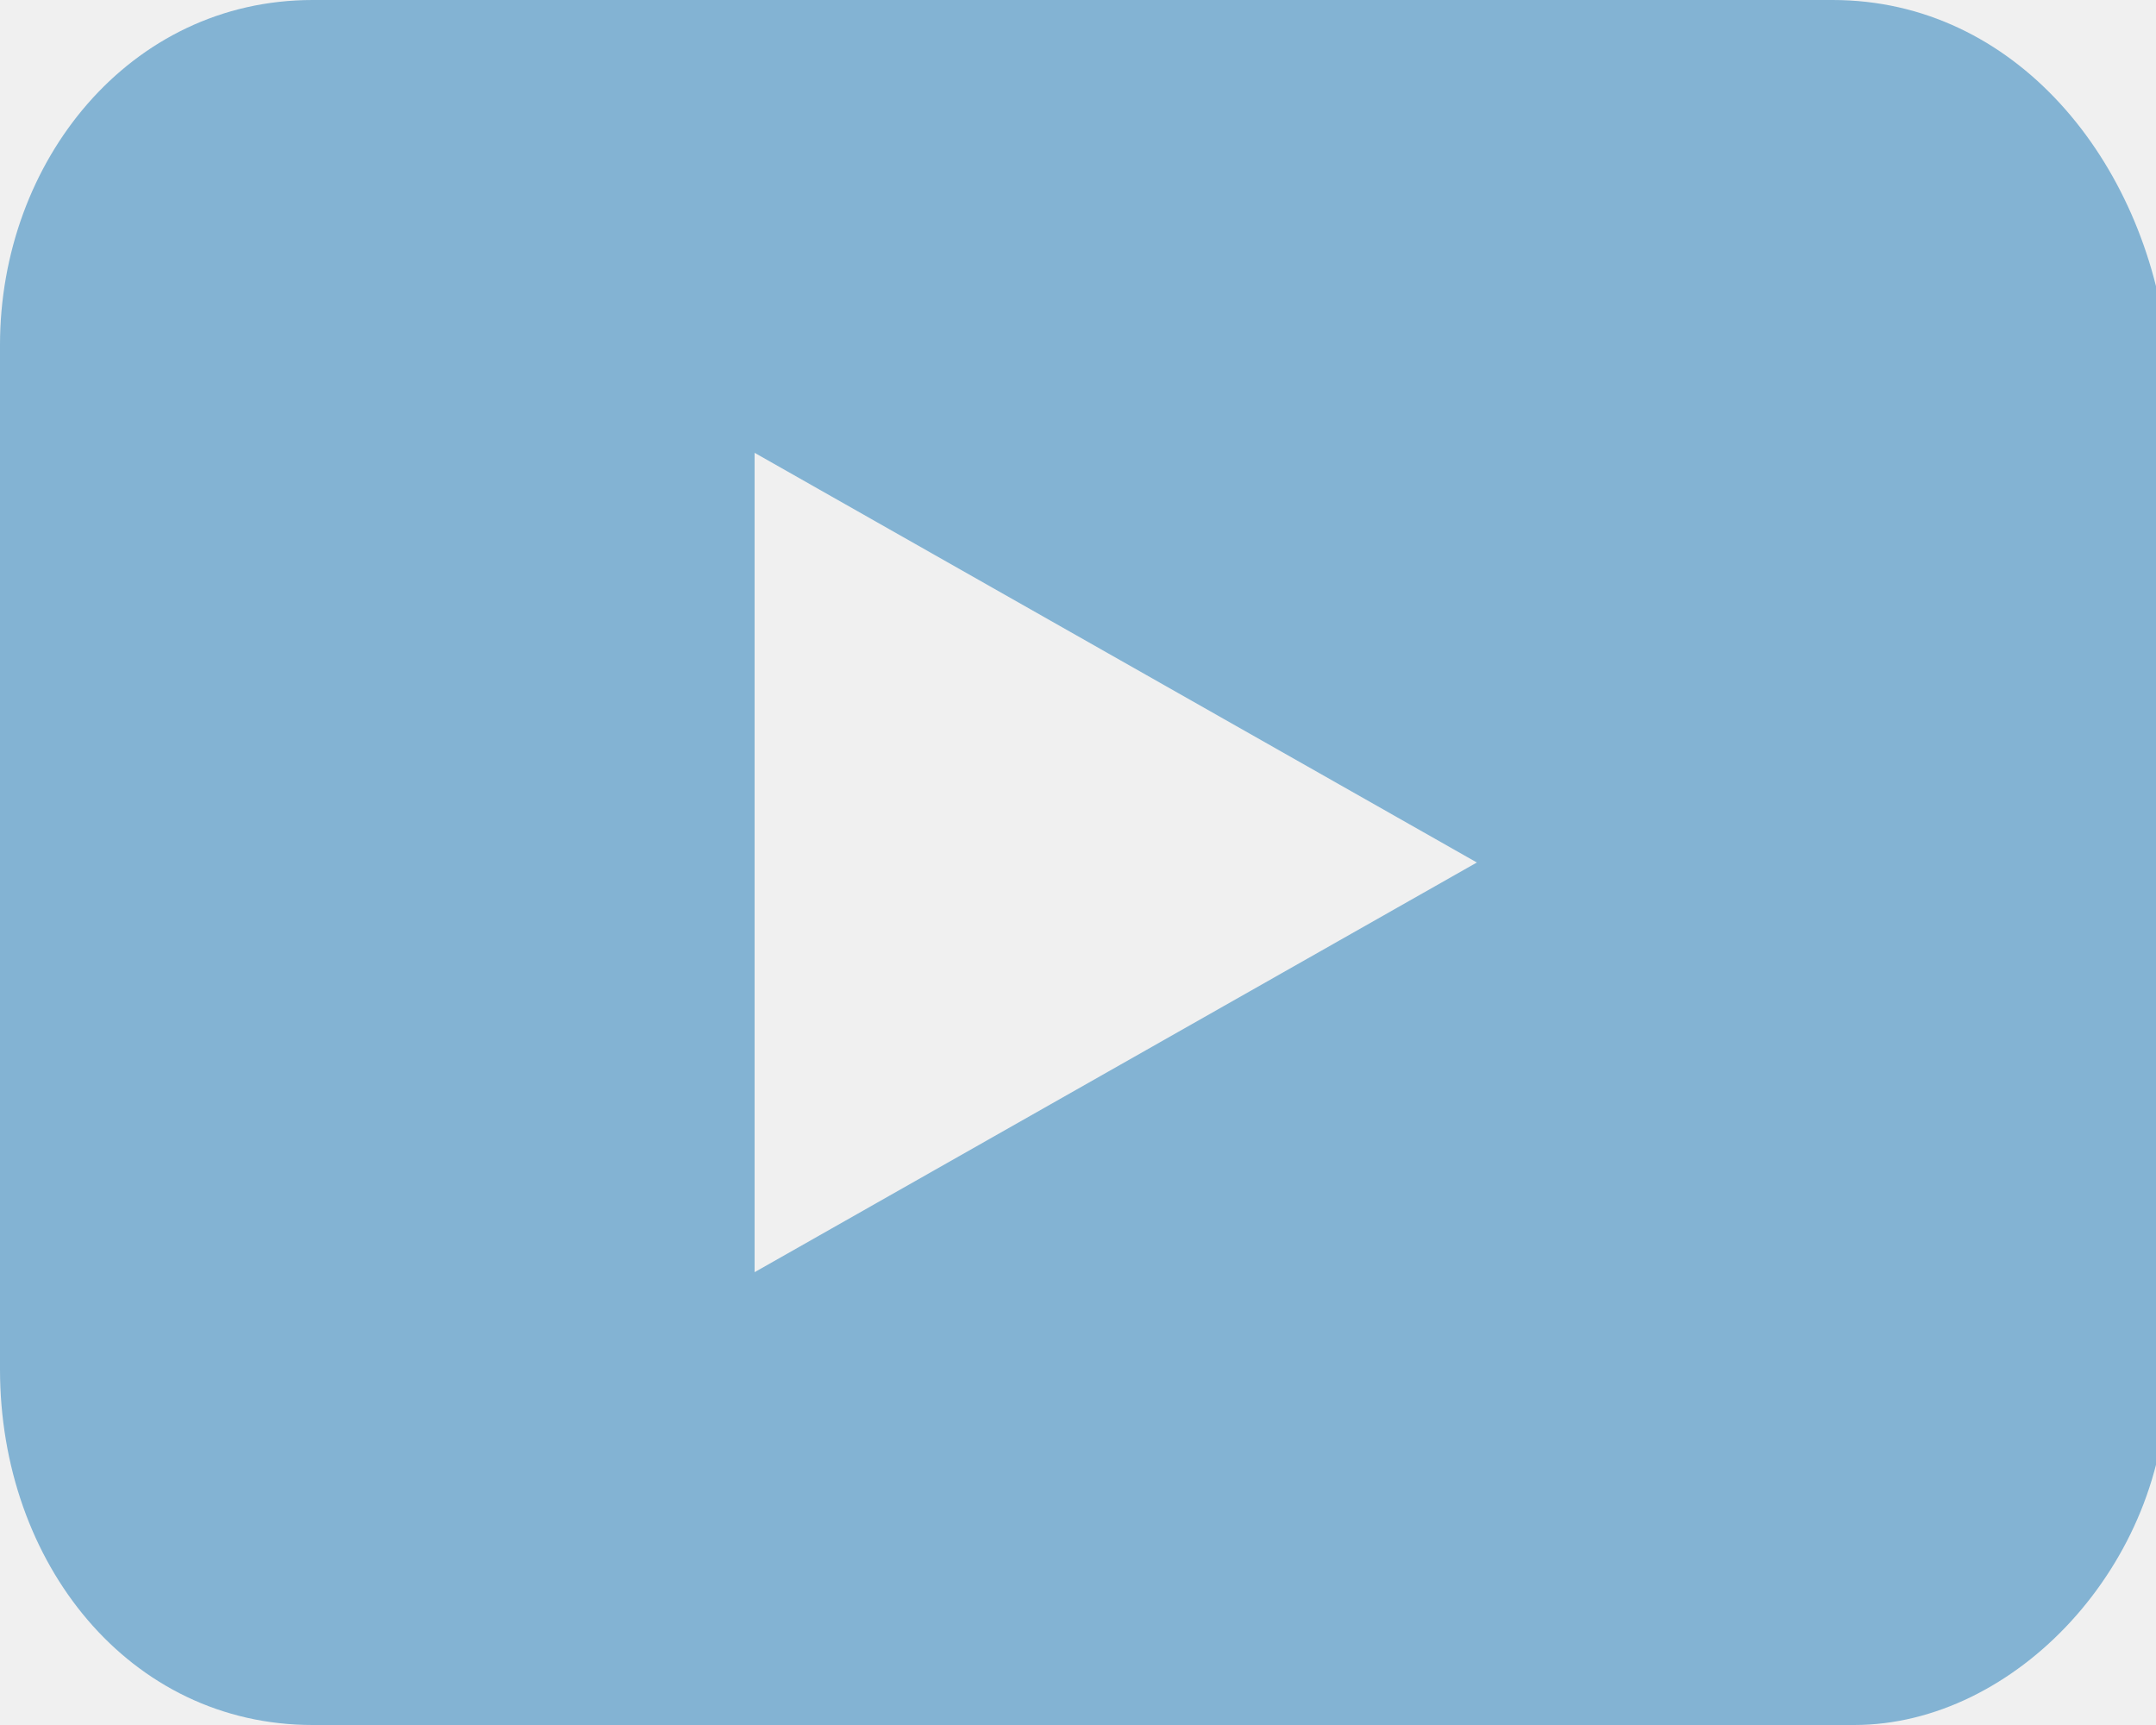
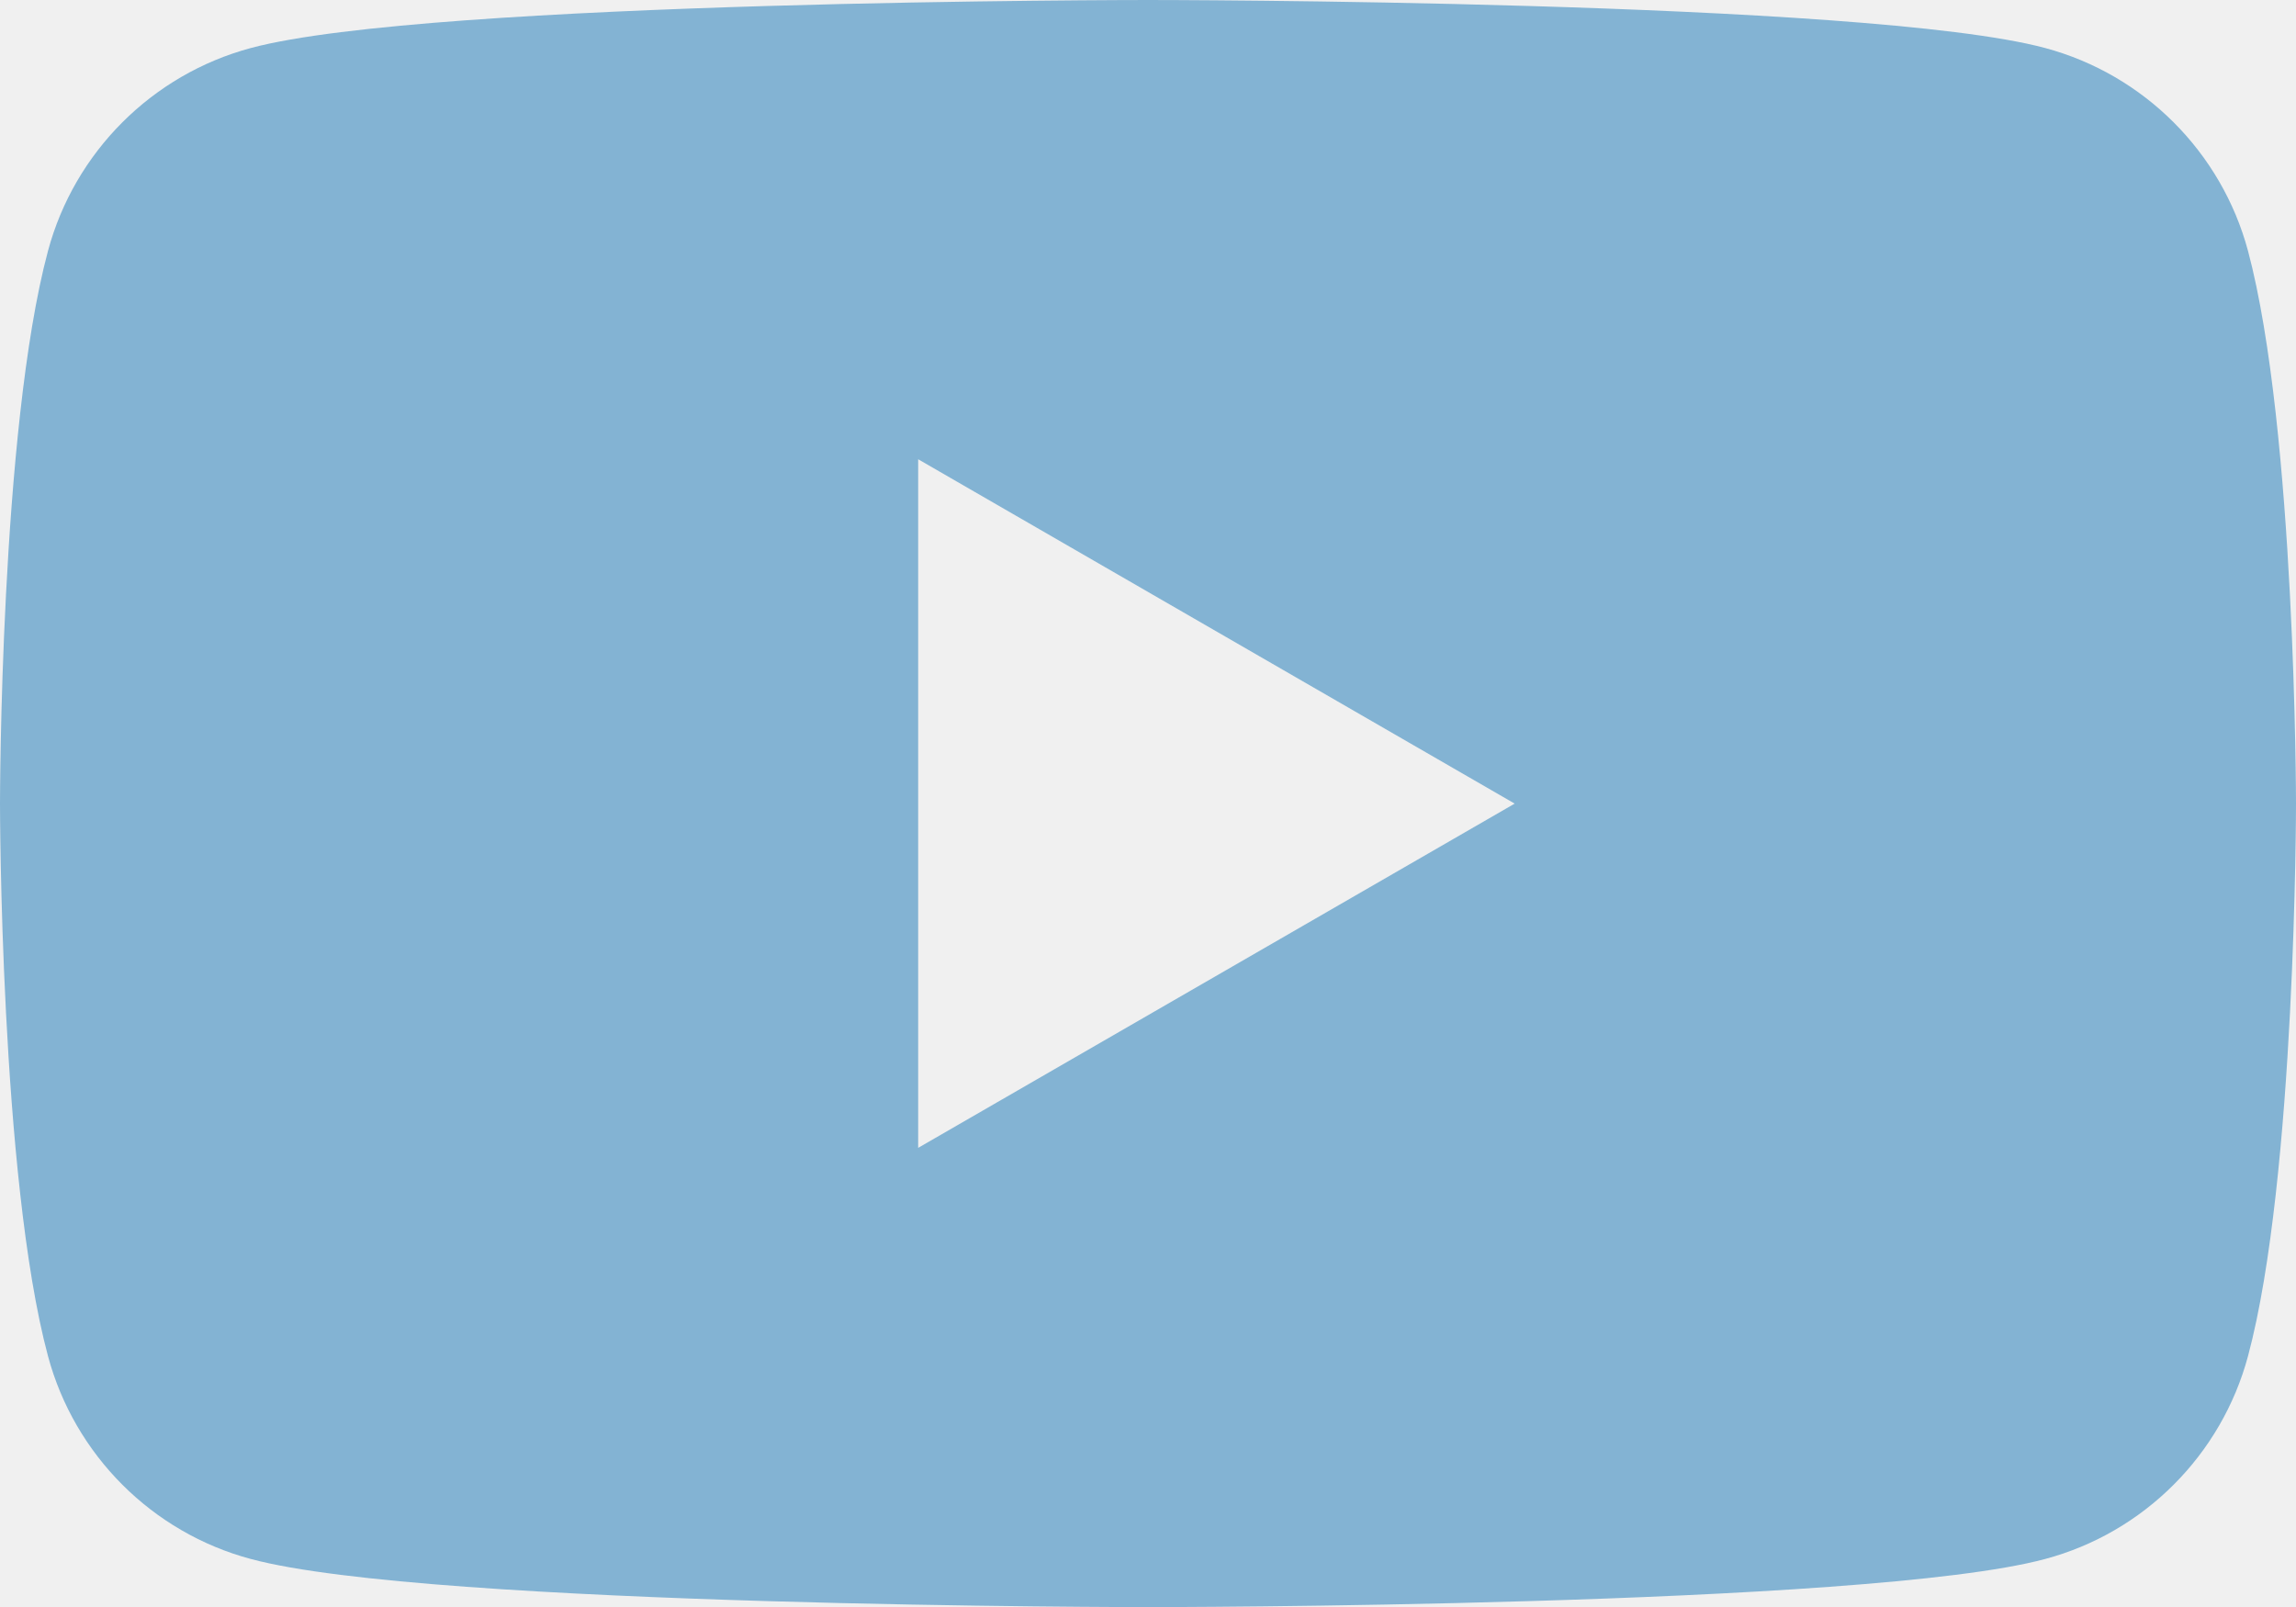
- <svg xmlns="http://www.w3.org/2000/svg" width="20" height="16" viewBox="0 0 20 16" fill="none">
-   <g clip-path="url(#clip0)">
-     <path d="M17 0H2.9C1.2 0 0 1.5 0 3.2V12.7C0 14.5 1.2 16 2.9 16H17.2C18.7 16 20.1 14.5 20.1 12.8V3.2C19.9 1.5 18.7 0 17 0ZM7 11.8V4.2L13.7 8L7 11.8Z" fill="#83B3D3" />
-   </g>
-   <defs>
-     <clipPath id="clip0">
-       <rect width="20" height="16" fill="white" />
-     </clipPath>
-   </defs>
+ <svg xmlns="http://www.w3.org/2000/svg" width="20" height="14" viewBox="0 0 20 14" fill="none">
+   <path fill-rule="evenodd" clip-rule="evenodd" d="M17.814 0.418C18.675 0.649 19.351 1.325 19.582 2.186C19.998 3.745 20 7 20 7C20 7 20 10.255 19.582 11.814C19.351 12.675 18.675 13.352 17.814 13.582C16.255 14.001 10 14.001 10 14.001C10 14.001 3.745 14.001 2.186 13.582C1.325 13.352 0.649 12.675 0.418 11.814C0 10.255 0 7 0 7C0 7 0 3.745 0.418 2.186C0.649 1.325 1.325 0.649 2.186 0.418C3.745 0 10 0 10 0C10 0 16.255 0 17.814 0.418ZM13.194 7.001L7.998 10V4.001L13.194 7.001Z" fill="#83B3D3" />
</svg>
